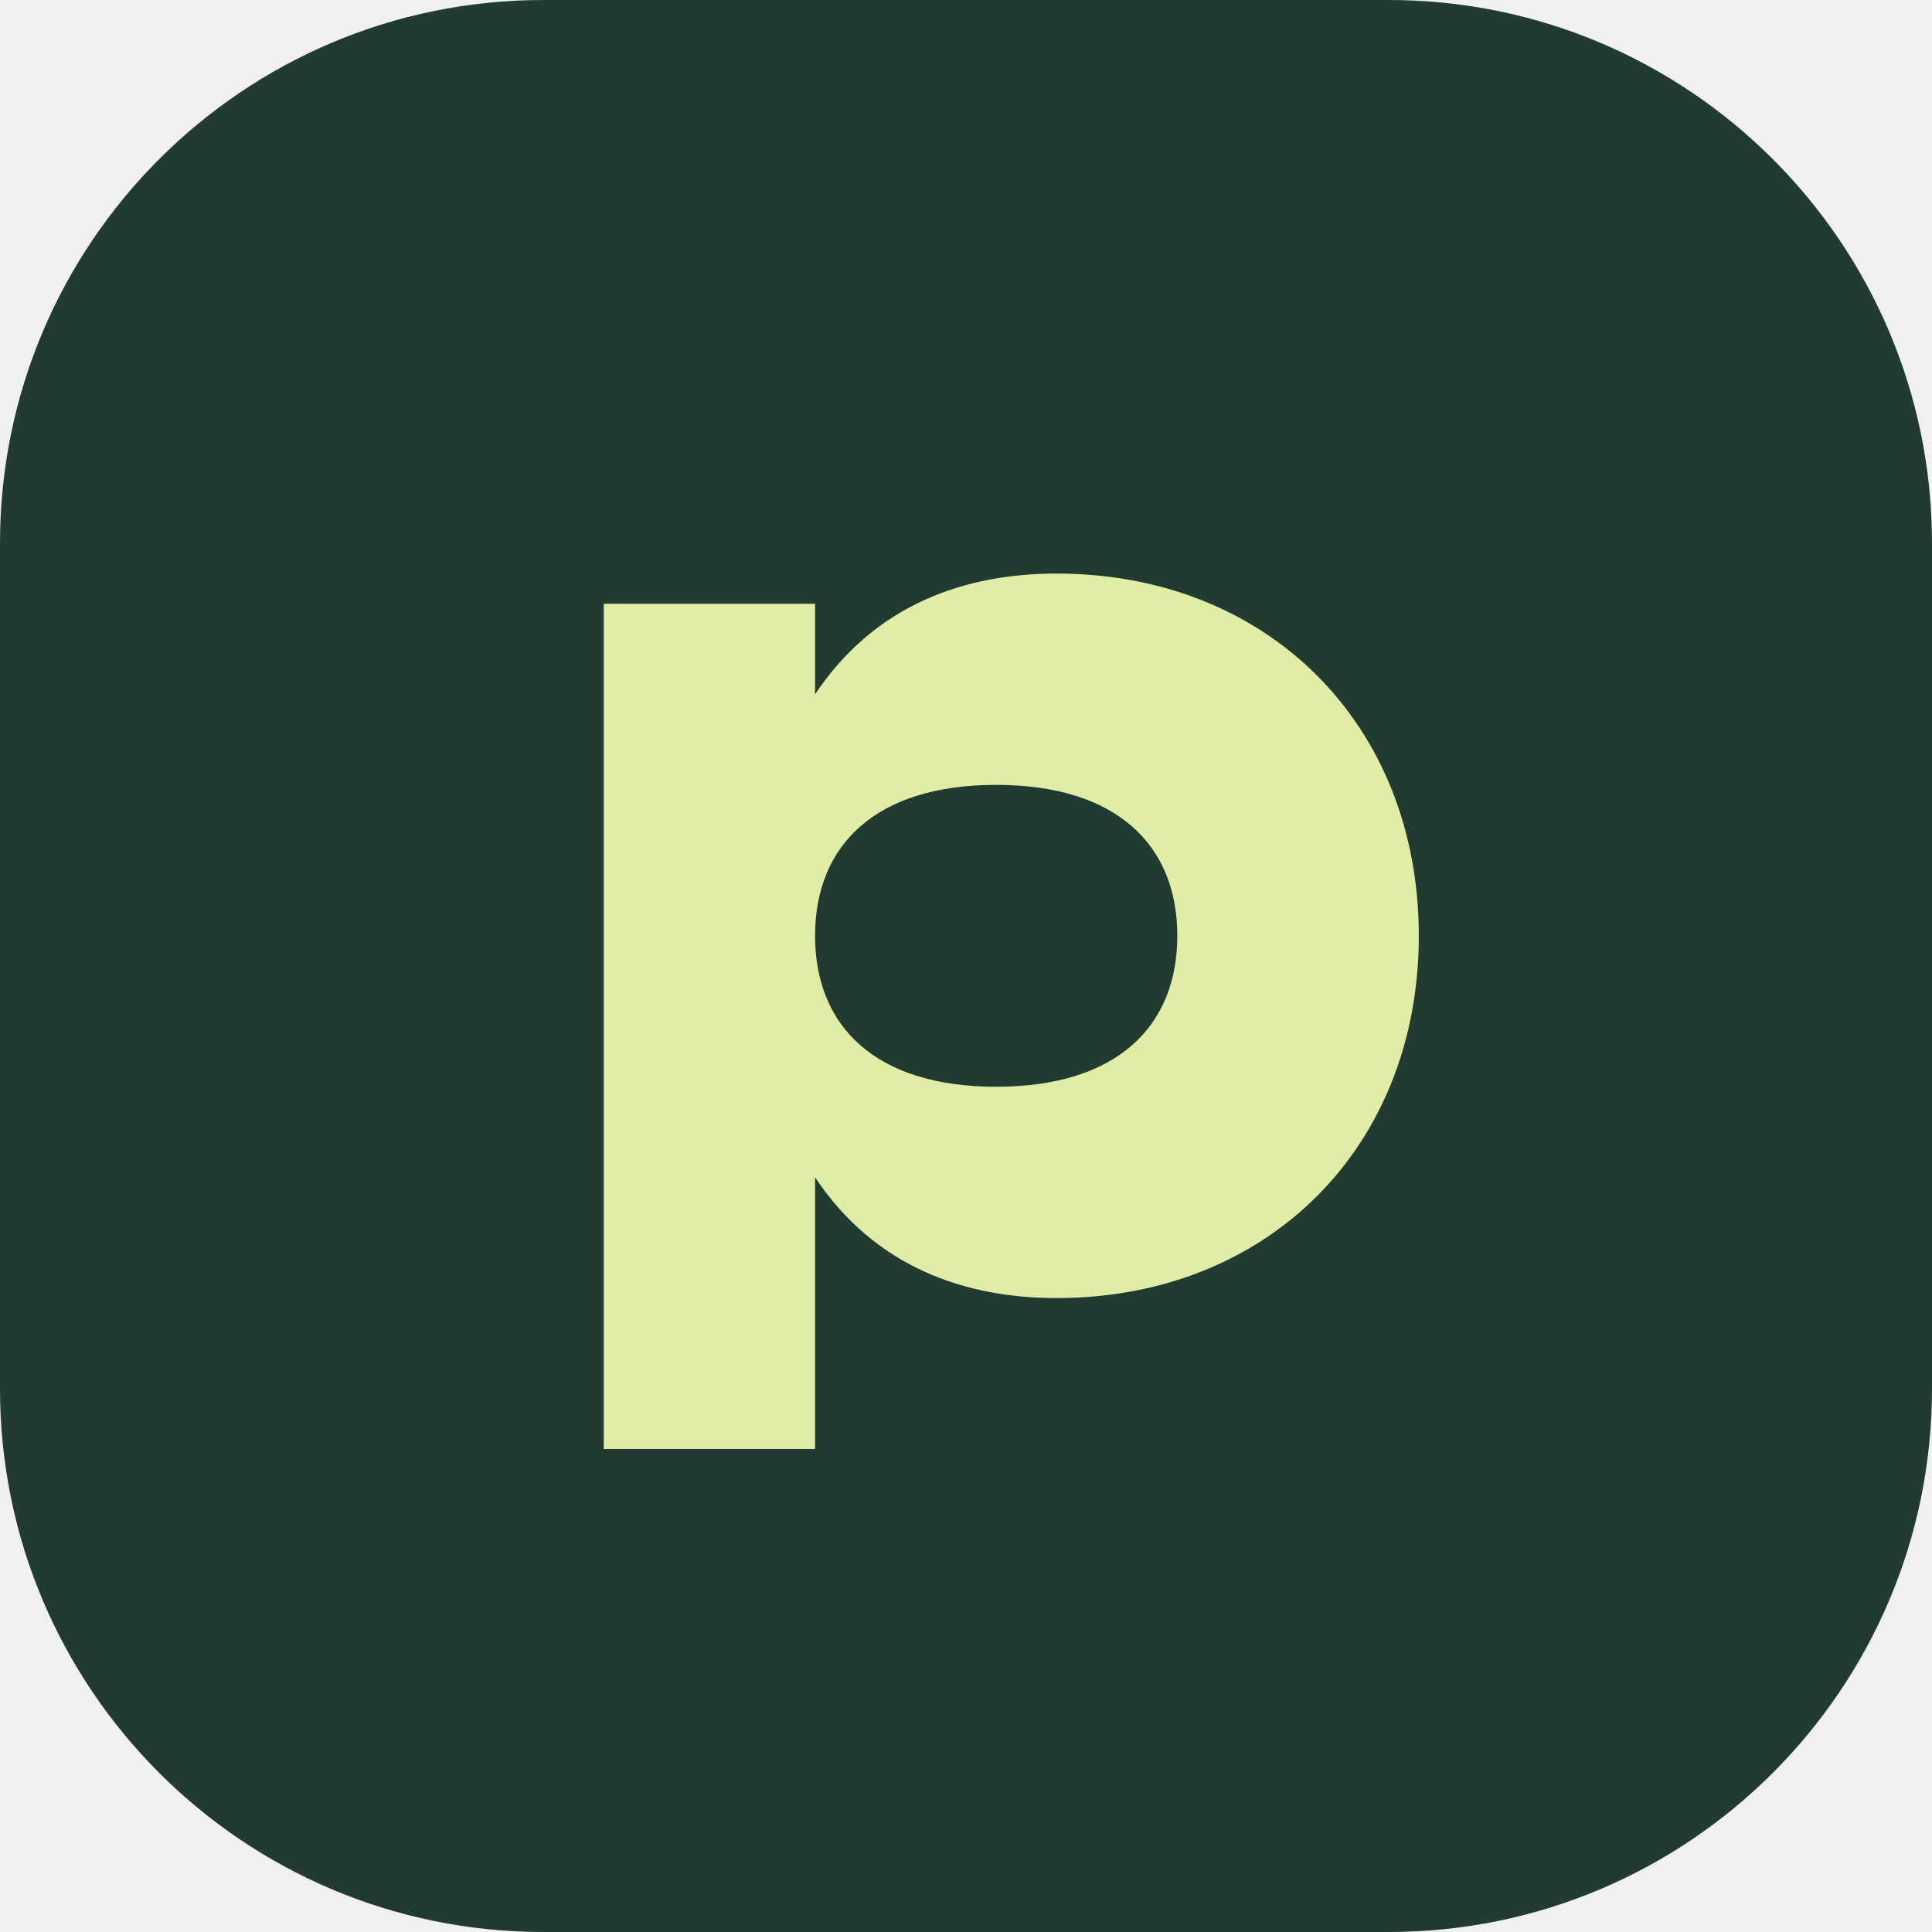
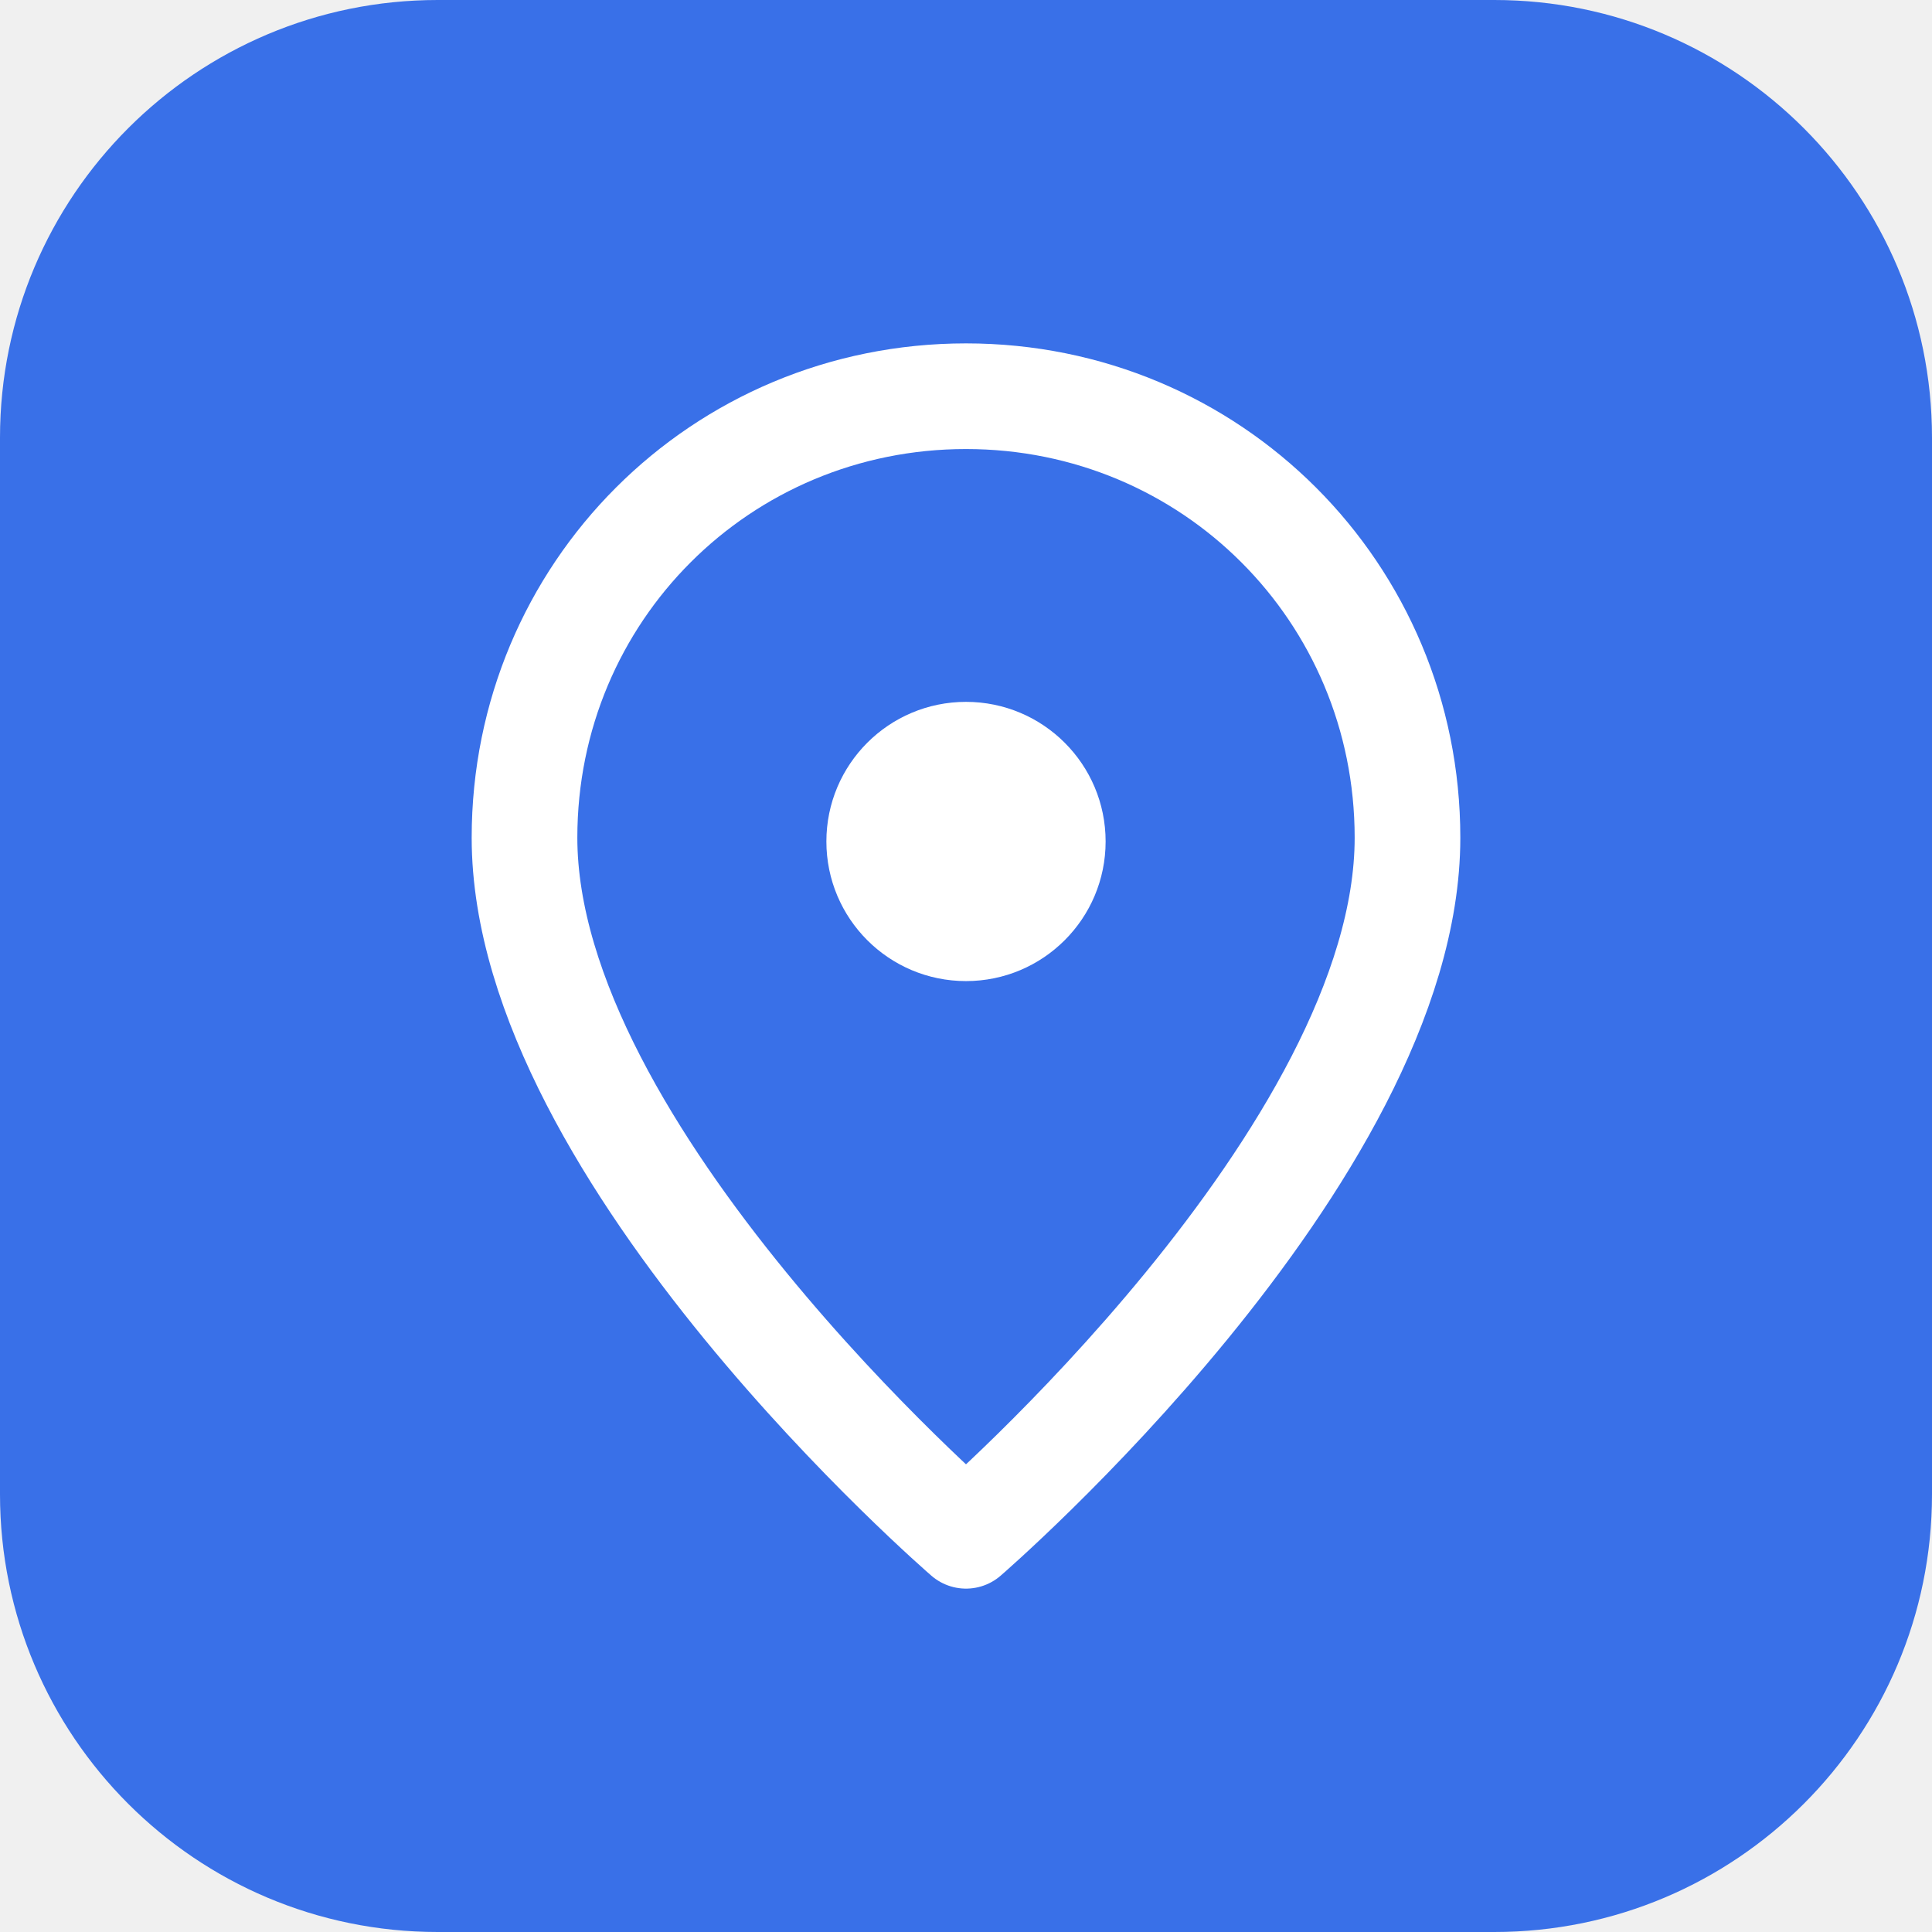
- <svg xmlns="http://www.w3.org/2000/svg" viewBox="0 0 64 64">
-   <rect width="64" height="64" rx="18" fill="#213b30" />
-   <path d="M20 48V20h7v3c2-3 5-4 8-4 7 0 12 5 12 12s-5 12-12 12c-3 0-6-1-8-4v9zm13-22c-4 0-6 2-6 5s2 5 6 5 6-2 6-5-2-5-6-5" fill="#e0eda7" />
+ <svg xmlns="http://www.w3.org/2000/svg" viewBox="0 0 512 512">
+   <rect width="512" height="512" rx="116" fill="#3970e8" />
+   <path d="M256 105c-65 0-117 52-117 117 0 84 117 185 117 185s117-101 117-185c0-65-52-117-117-117Z" fill="none" stroke="#fff" stroke-width="28" stroke-linejoin="round" />
+   <circle cx="256" cy="223" r="37" fill="#fff" />
</svg>
